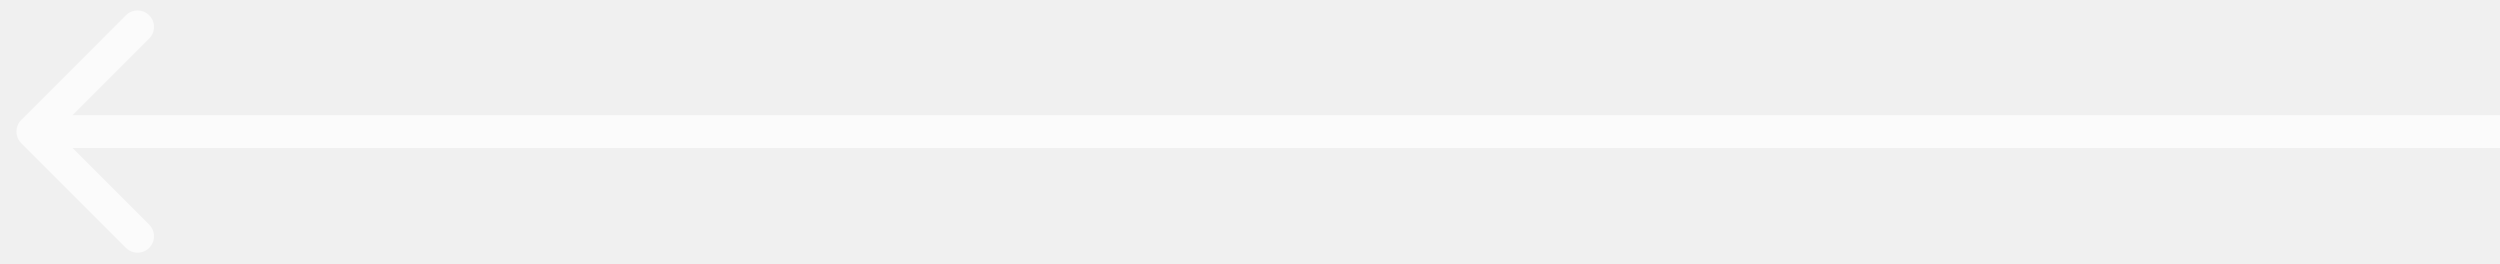
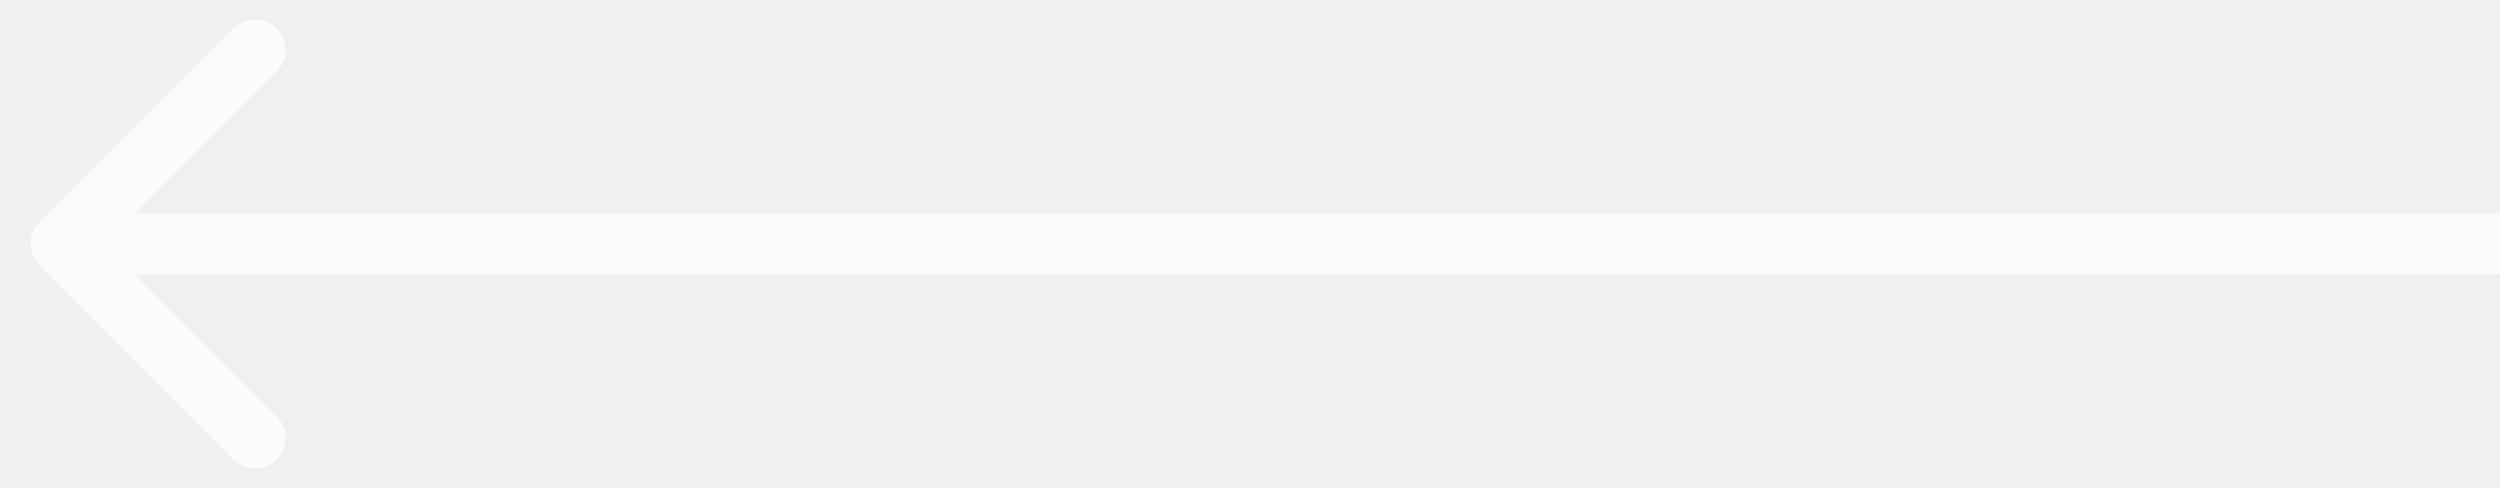
- <svg xmlns="http://www.w3.org/2000/svg" width="76" height="8" viewBox="0 0 76 8" fill="none">
-   <path opacity="0.7" d="M0.646 3.646C0.451 3.842 0.451 4.158 0.646 4.354L3.828 7.536C4.024 7.731 4.34 7.731 4.536 7.536C4.731 7.34 4.731 7.024 4.536 6.828L1.707 4L4.536 1.172C4.731 0.976 4.731 0.66 4.536 0.464C4.34 0.269 4.024 0.269 3.828 0.464L0.646 3.646ZM76 3.5L1 3.5V4.5L76 4.5V3.5Z" fill="white" />
+ <svg xmlns="http://www.w3.org/2000/svg" width="41" height="8" viewBox="0 0 41 8" fill="none">
+   <path opacity="0.7" d="M0.646 3.646C0.451 3.842 0.451 4.158 0.646 4.354L3.828 7.536C4.024 7.731 4.34 7.731 4.536 7.536C4.731 7.34 4.731 7.024 4.536 6.828L1.707 4L4.536 1.172C4.731 0.976 4.731 0.66 4.536 0.464C4.34 0.269 4.024 0.269 3.828 0.464L0.646 3.646ZM41 3.5L1 3.5V4.5L41 4.5V3.5Z" fill="white" />
</svg>
